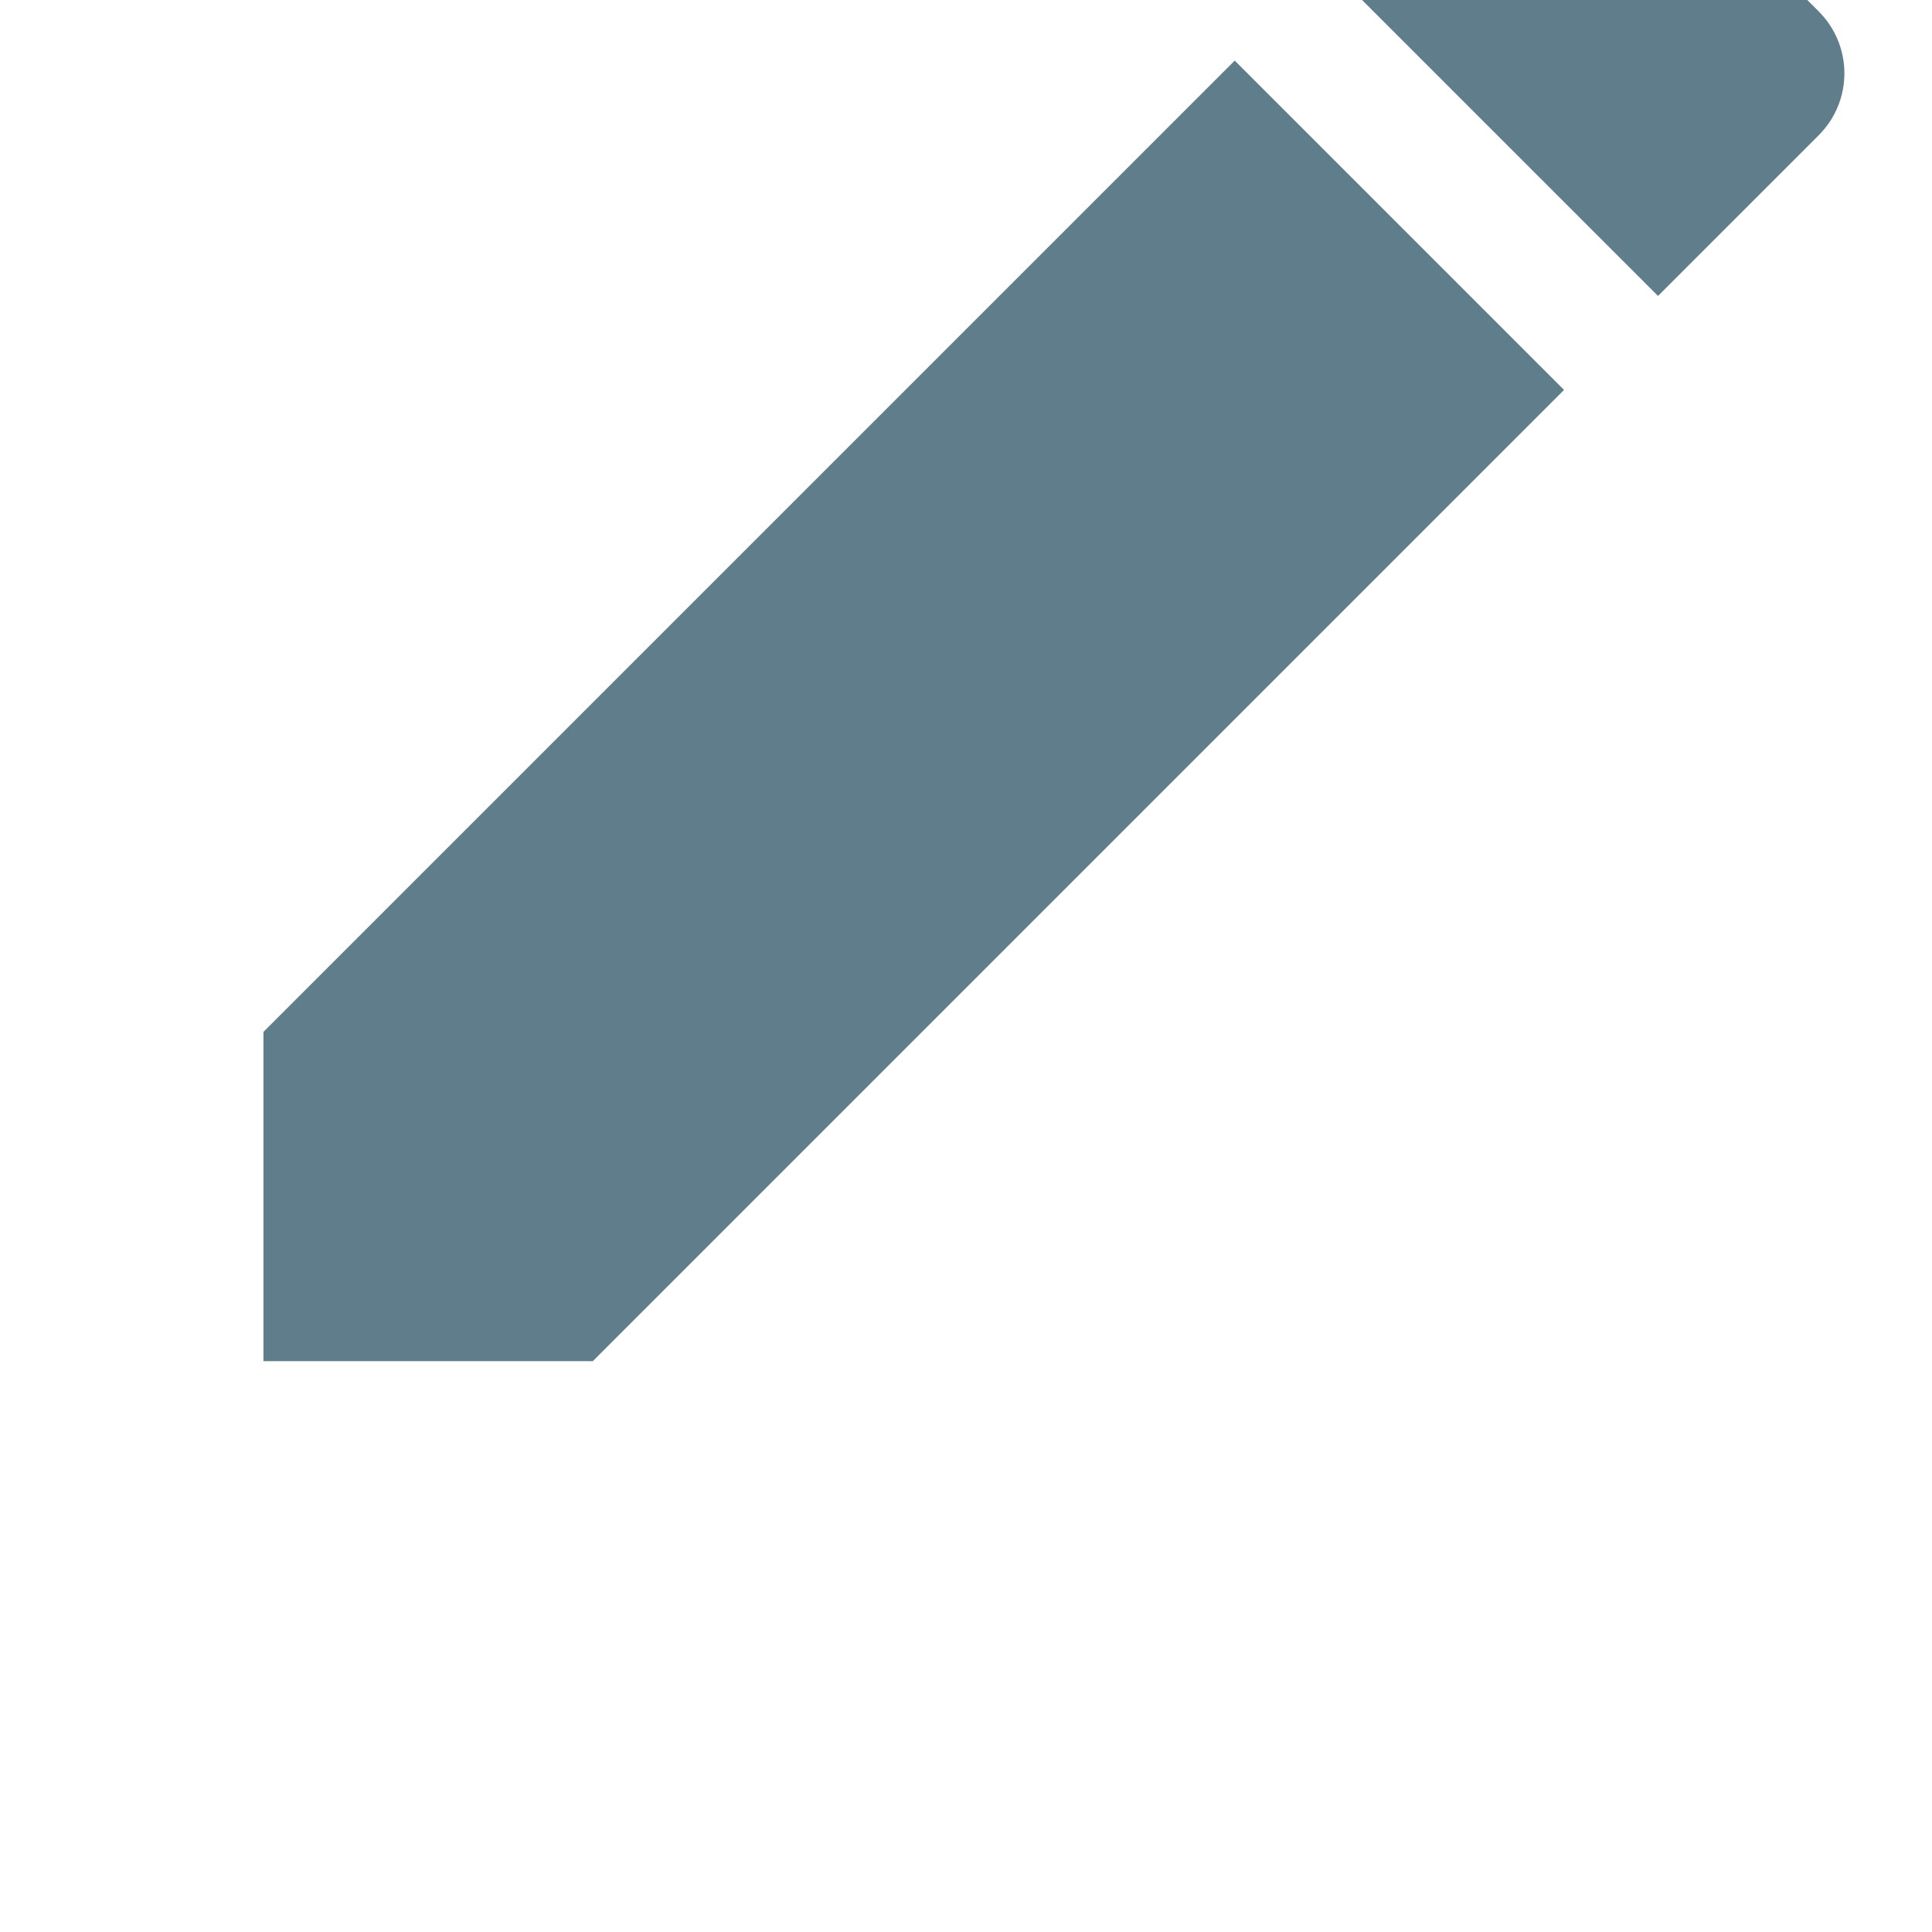
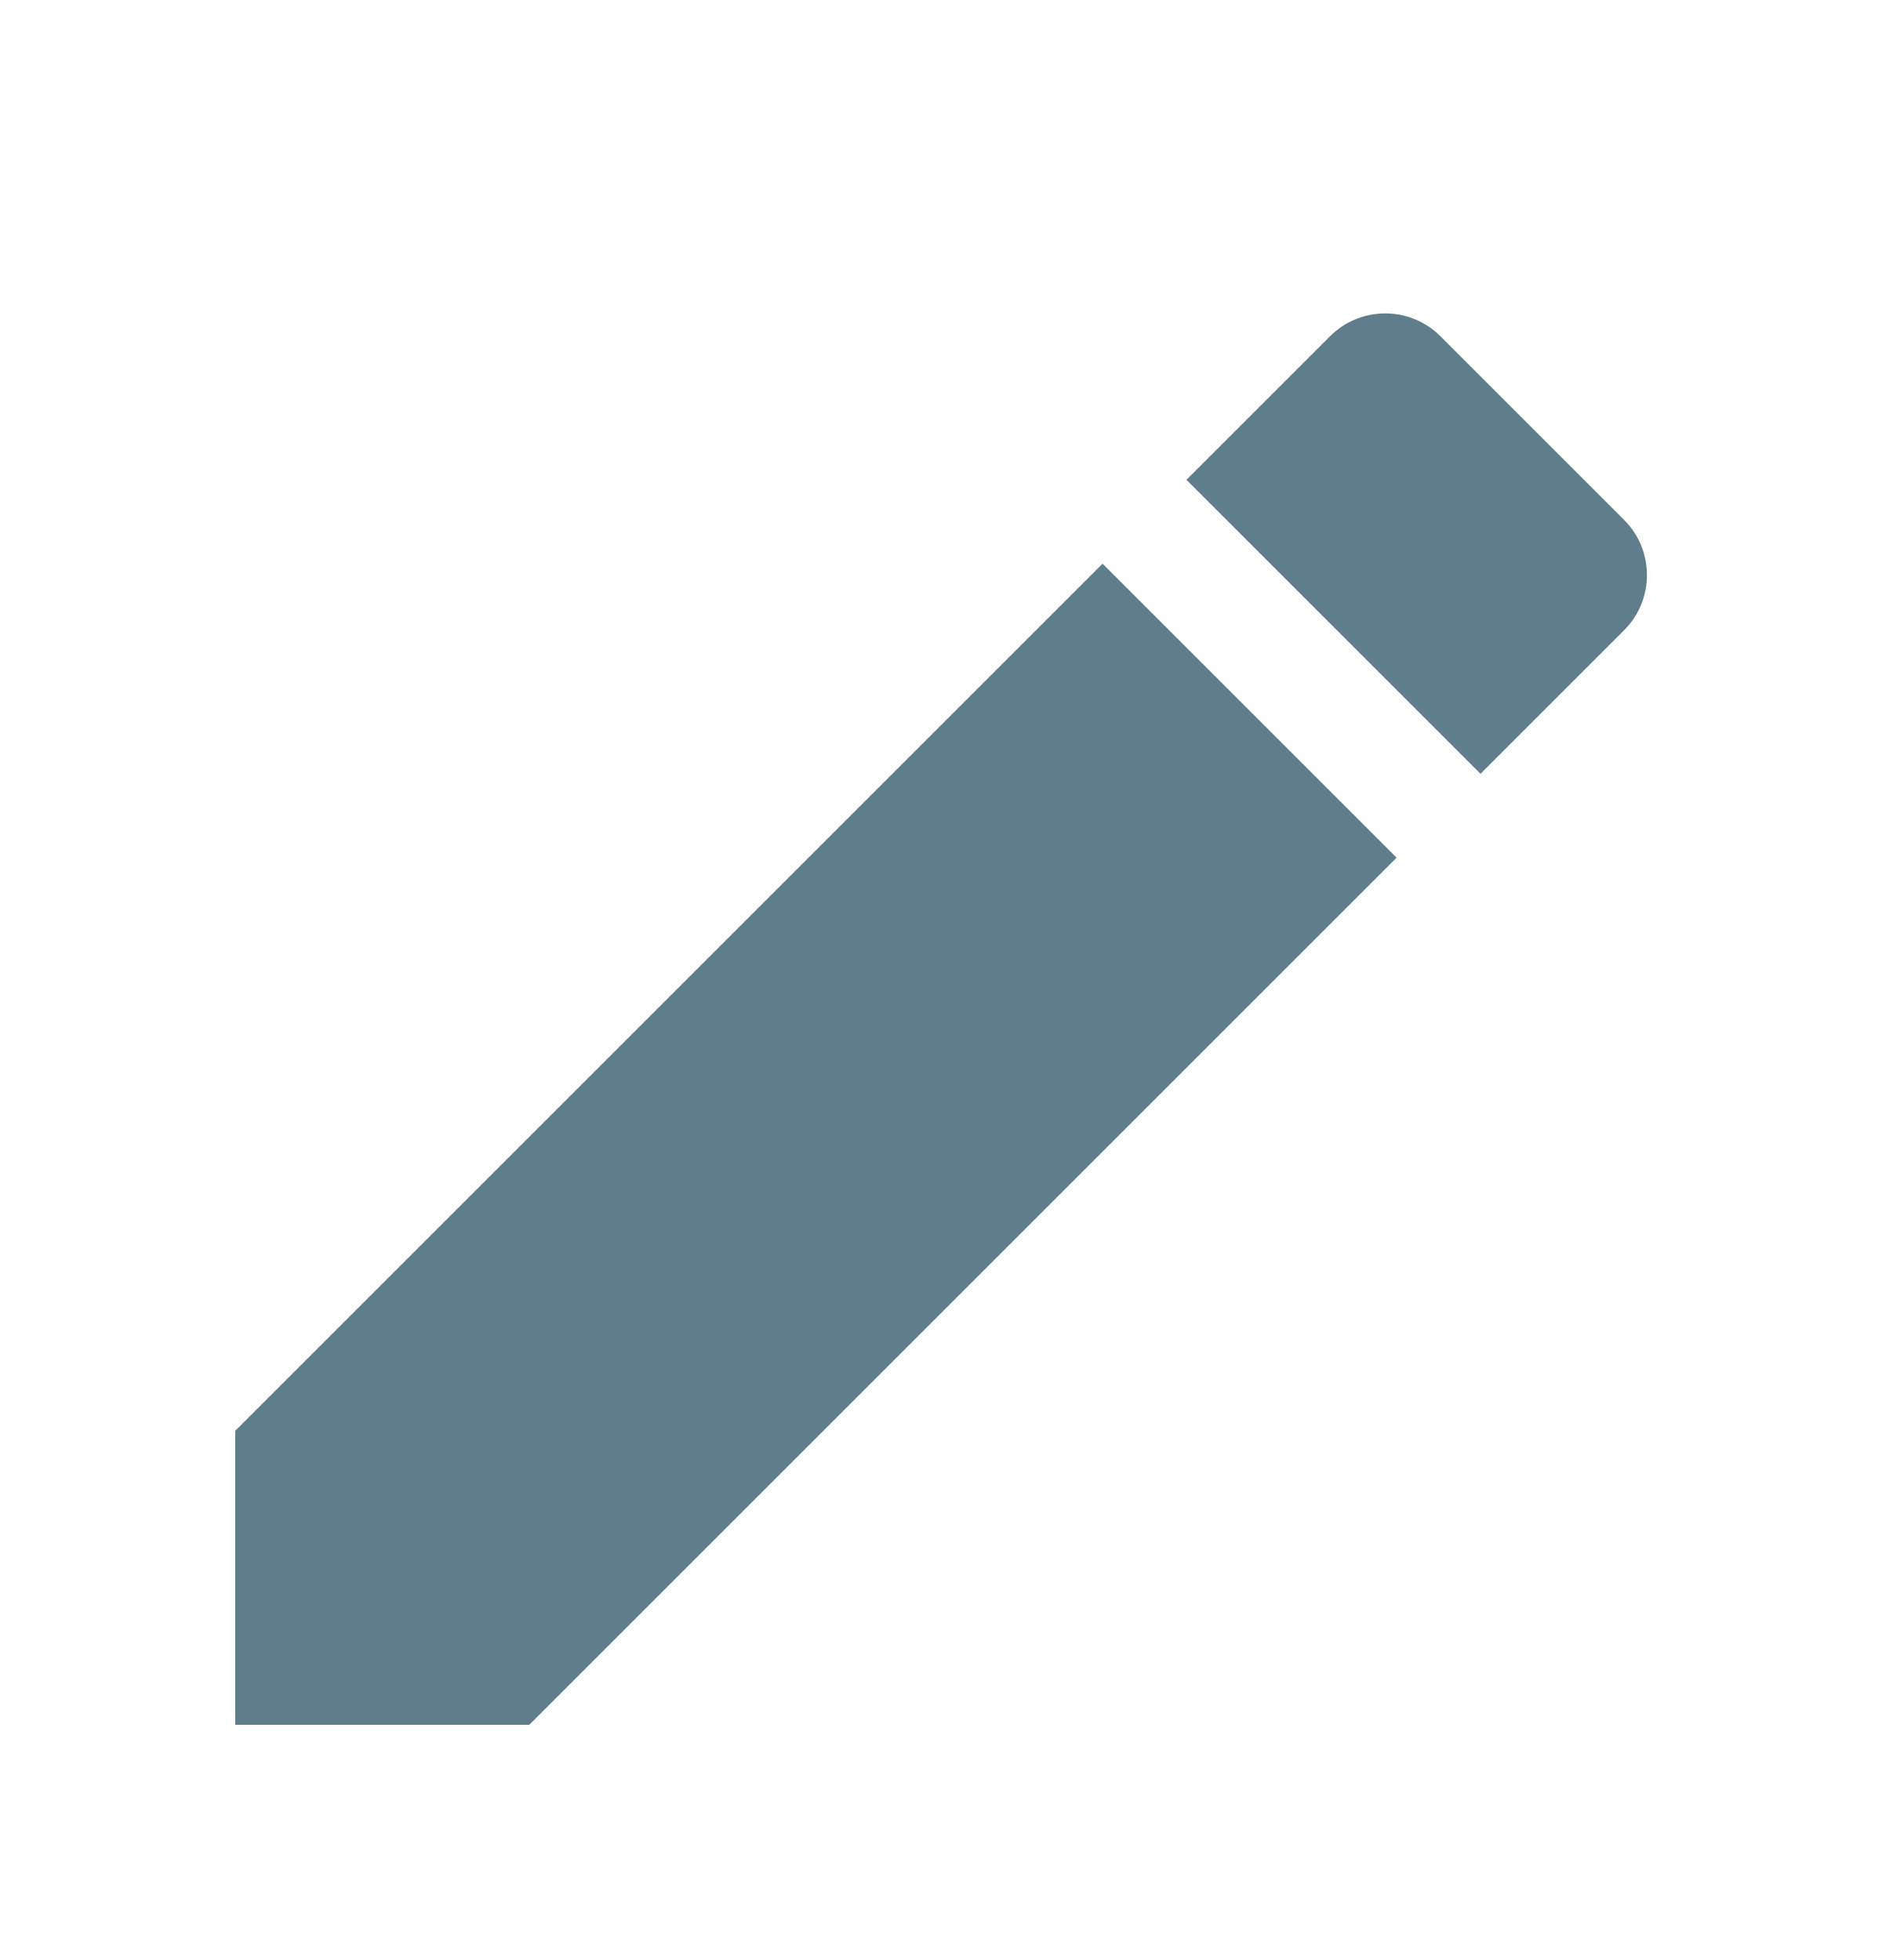
- <svg xmlns="http://www.w3.org/2000/svg" fill="#607D8B" height="28" viewBox="0 6 22 21" width="28">
+ <svg xmlns="http://www.w3.org/2000/svg" fill="#607D8B" height="80%" viewBox="0 -1 24 25" width="80%">
  <path d="M3 17.25V21h3.75L17.81 9.94l-3.75-3.75L3 17.25zM20.71 7.04c.39-.39.39-1.02 0-1.41l-2.34-2.34c-.39-.39-1.02-.39-1.41 0l-1.83 1.83 3.75 3.75 1.83-1.83z" />
  <path d="M0 0h24v24H0z" fill="none" />
</svg>
